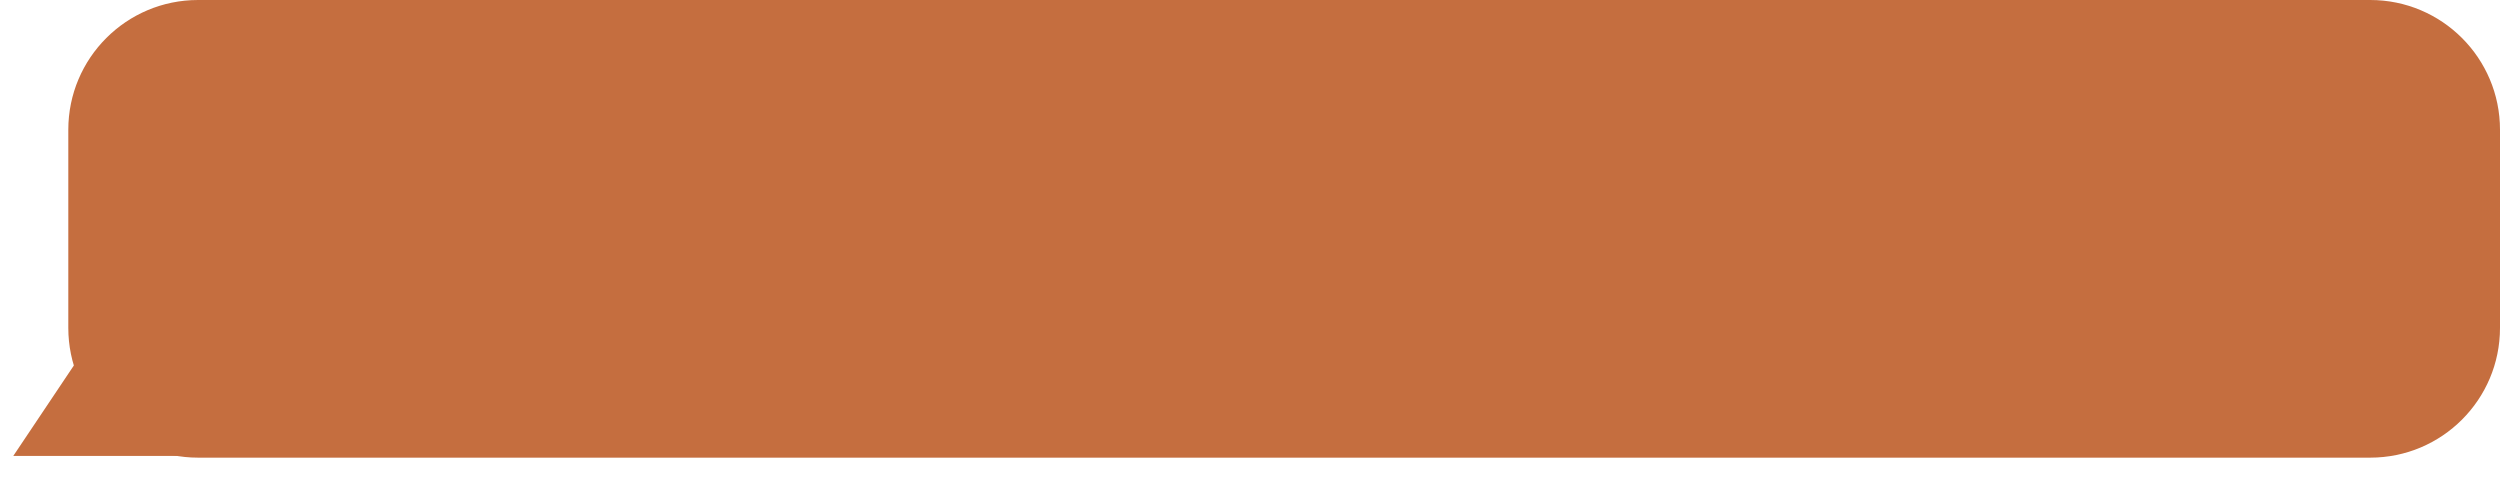
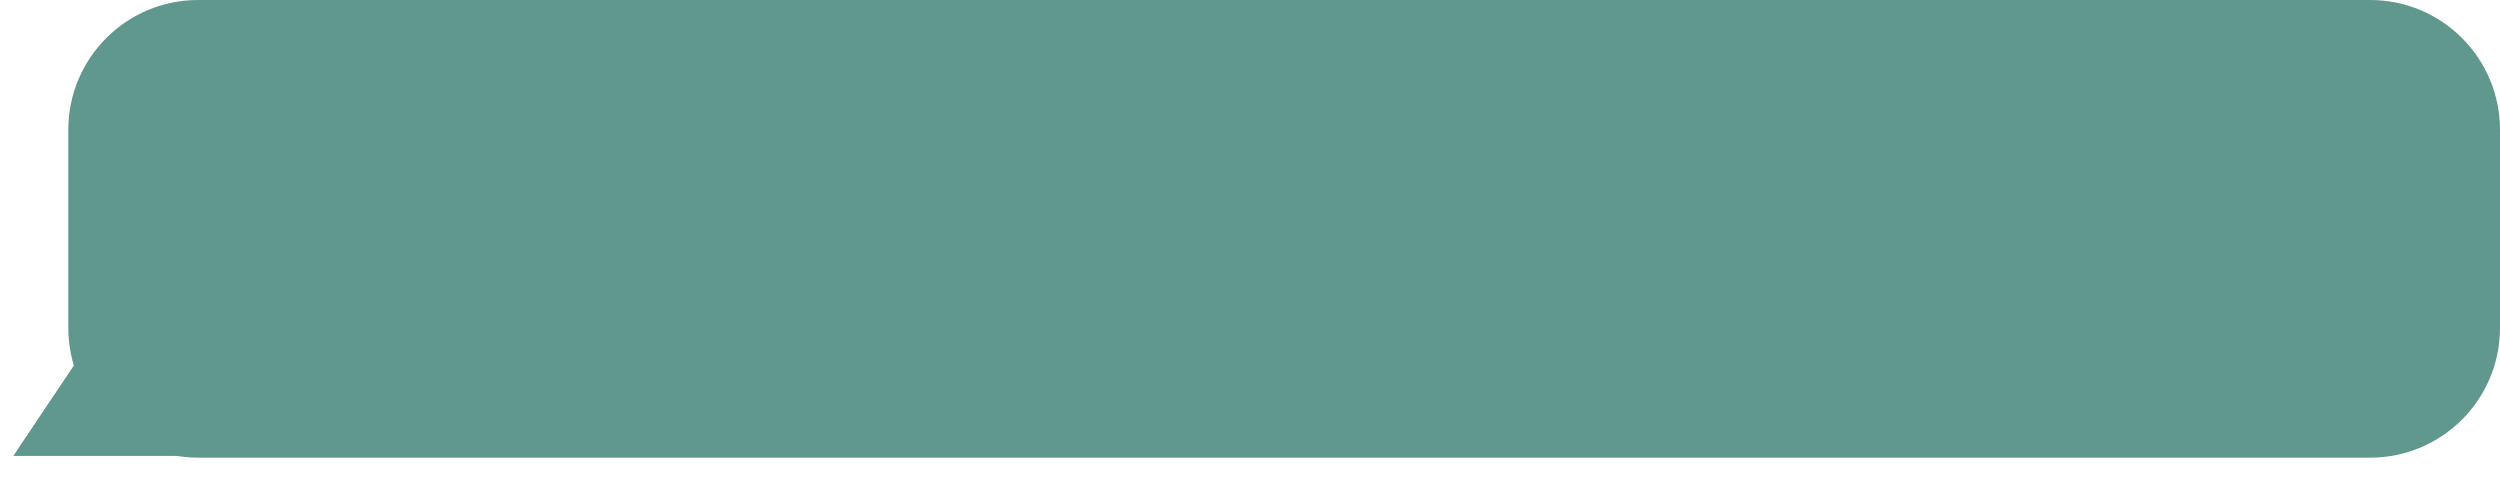
<svg xmlns="http://www.w3.org/2000/svg" width="366" height="73" viewBox="0 0 366 73" fill="none">
-   <path d="M14.5 48L27.057 66.75H1.943L14.5 48Z" fill="#C56E3F" />
-   <rect x="10" width="356" height="67" rx="19" fill="#C56E3F" />
+   <path d="M14.5 48L27.057 66.75H1.943L14.5 48Z" fill="#61988E" />
+   <rect x="10" width="356" height="67" rx="19" fill="#61988E" />
</svg>
